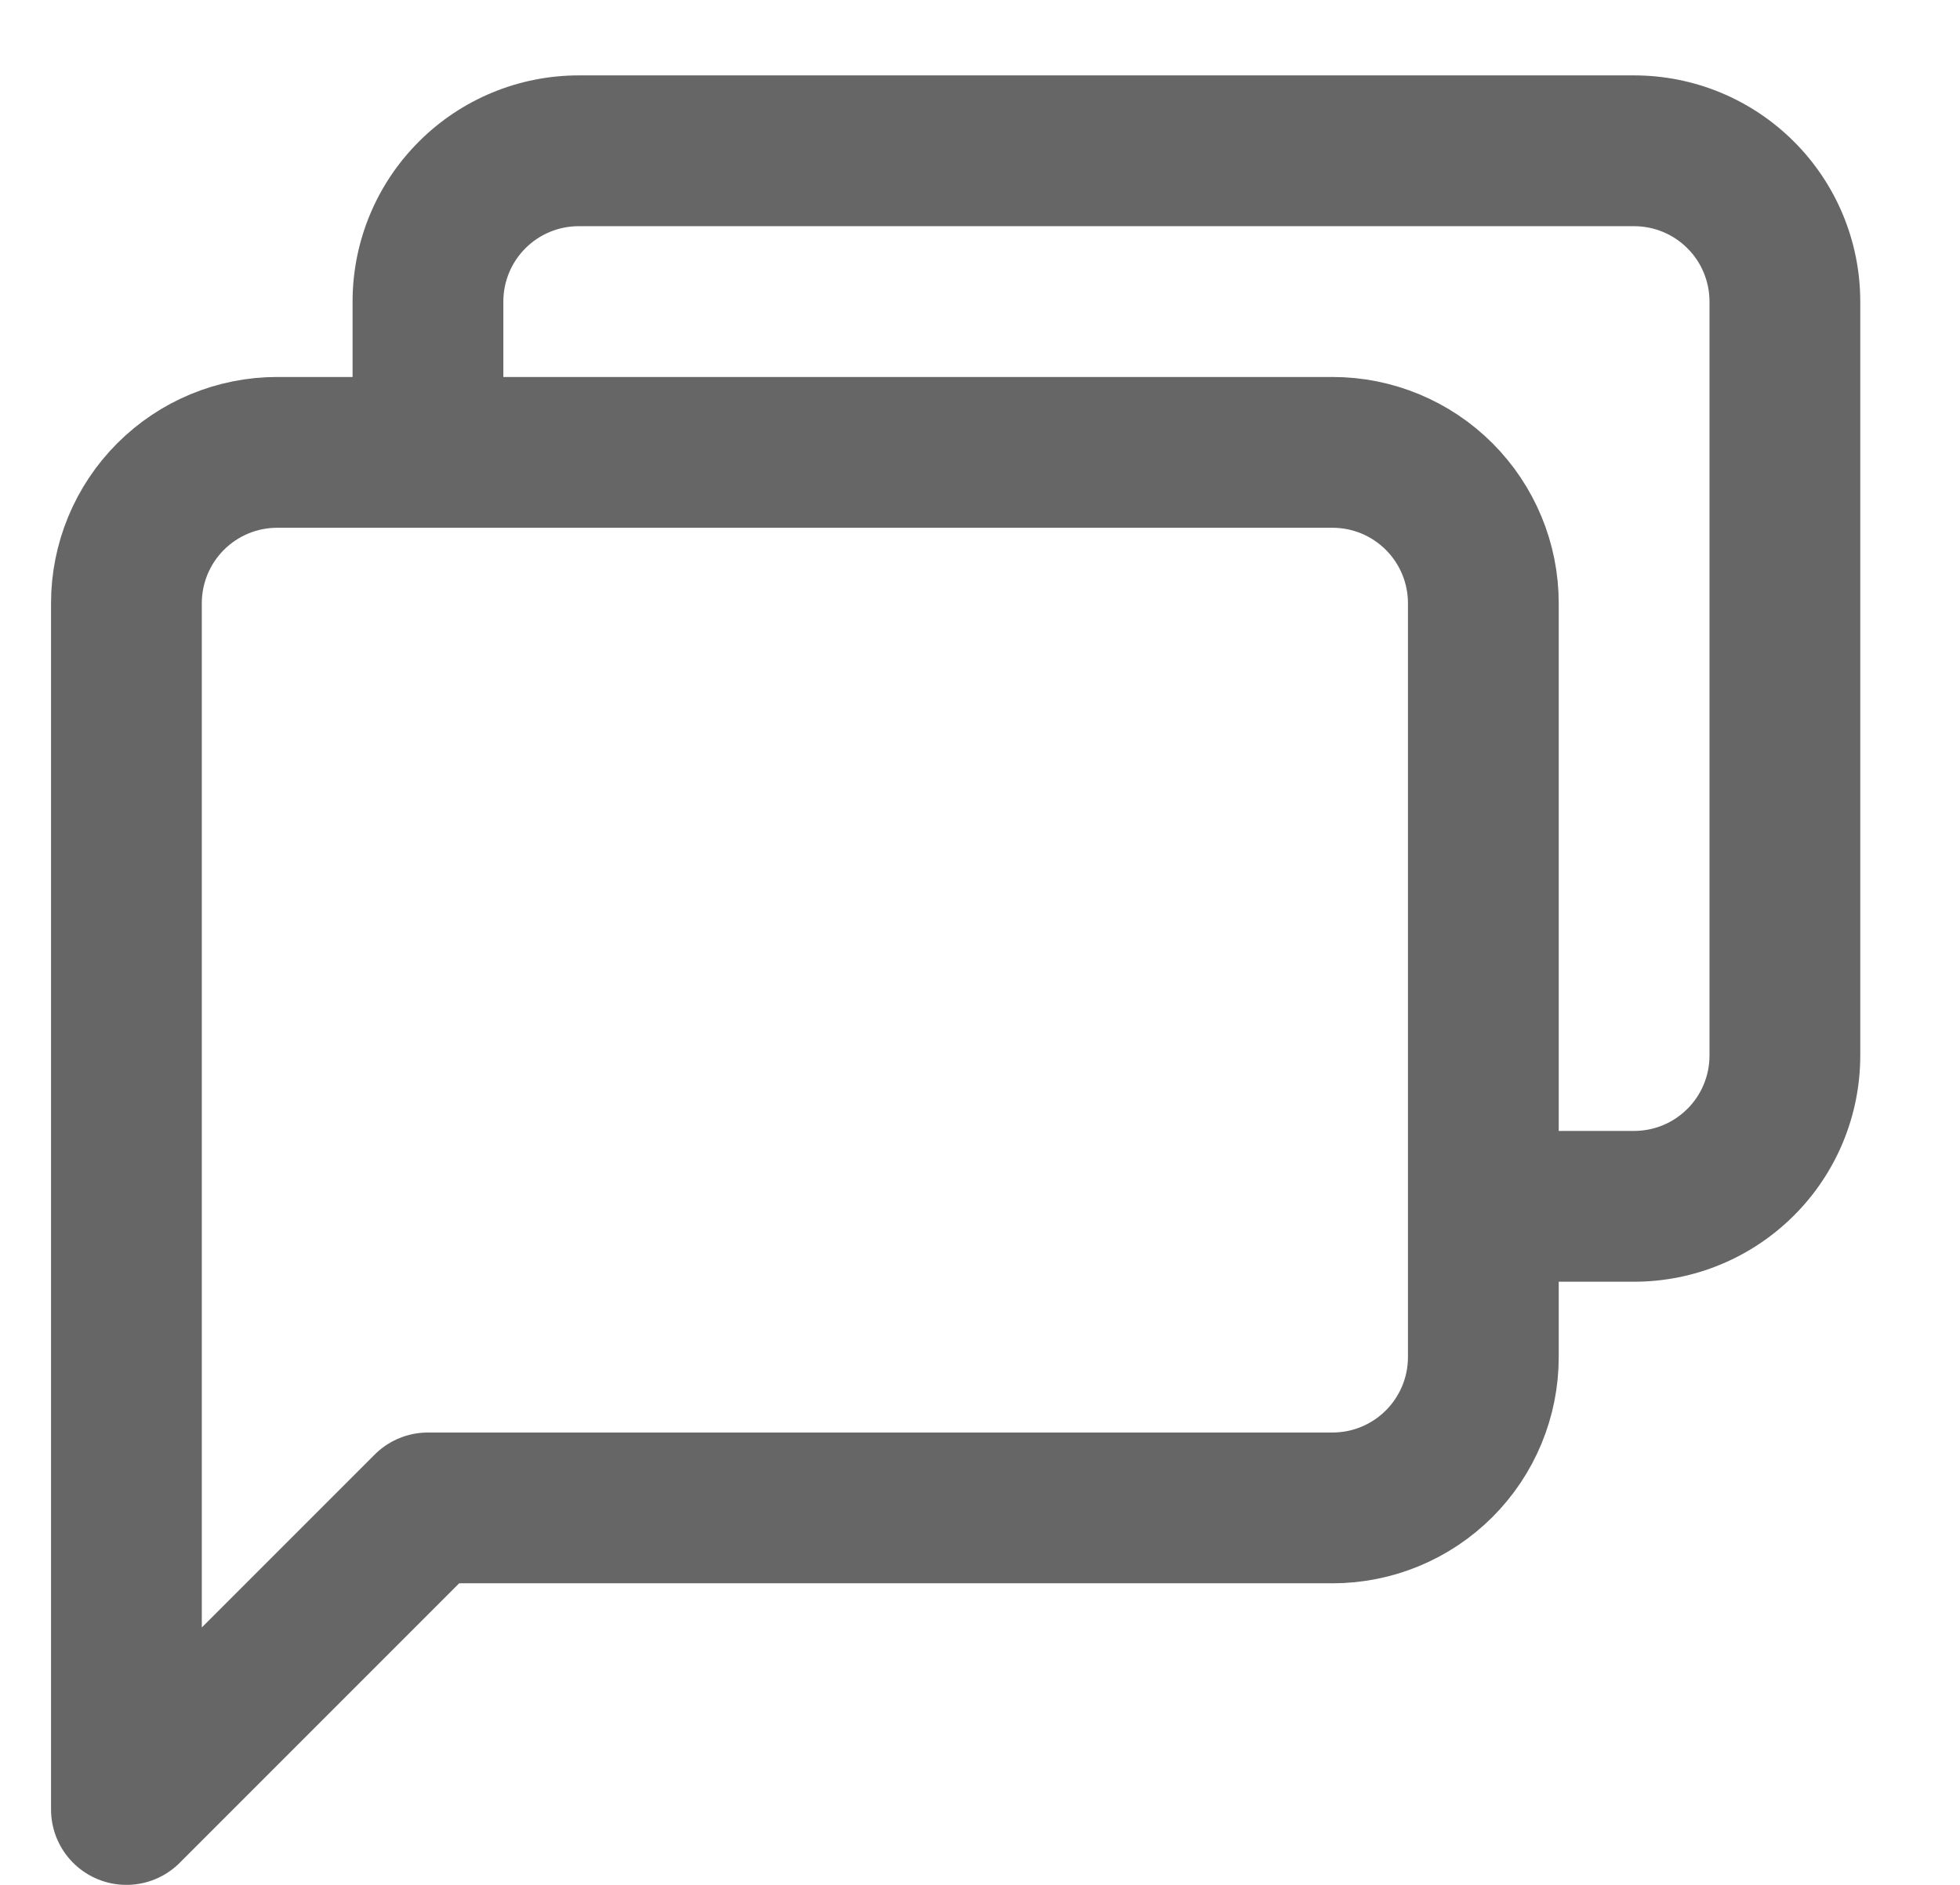
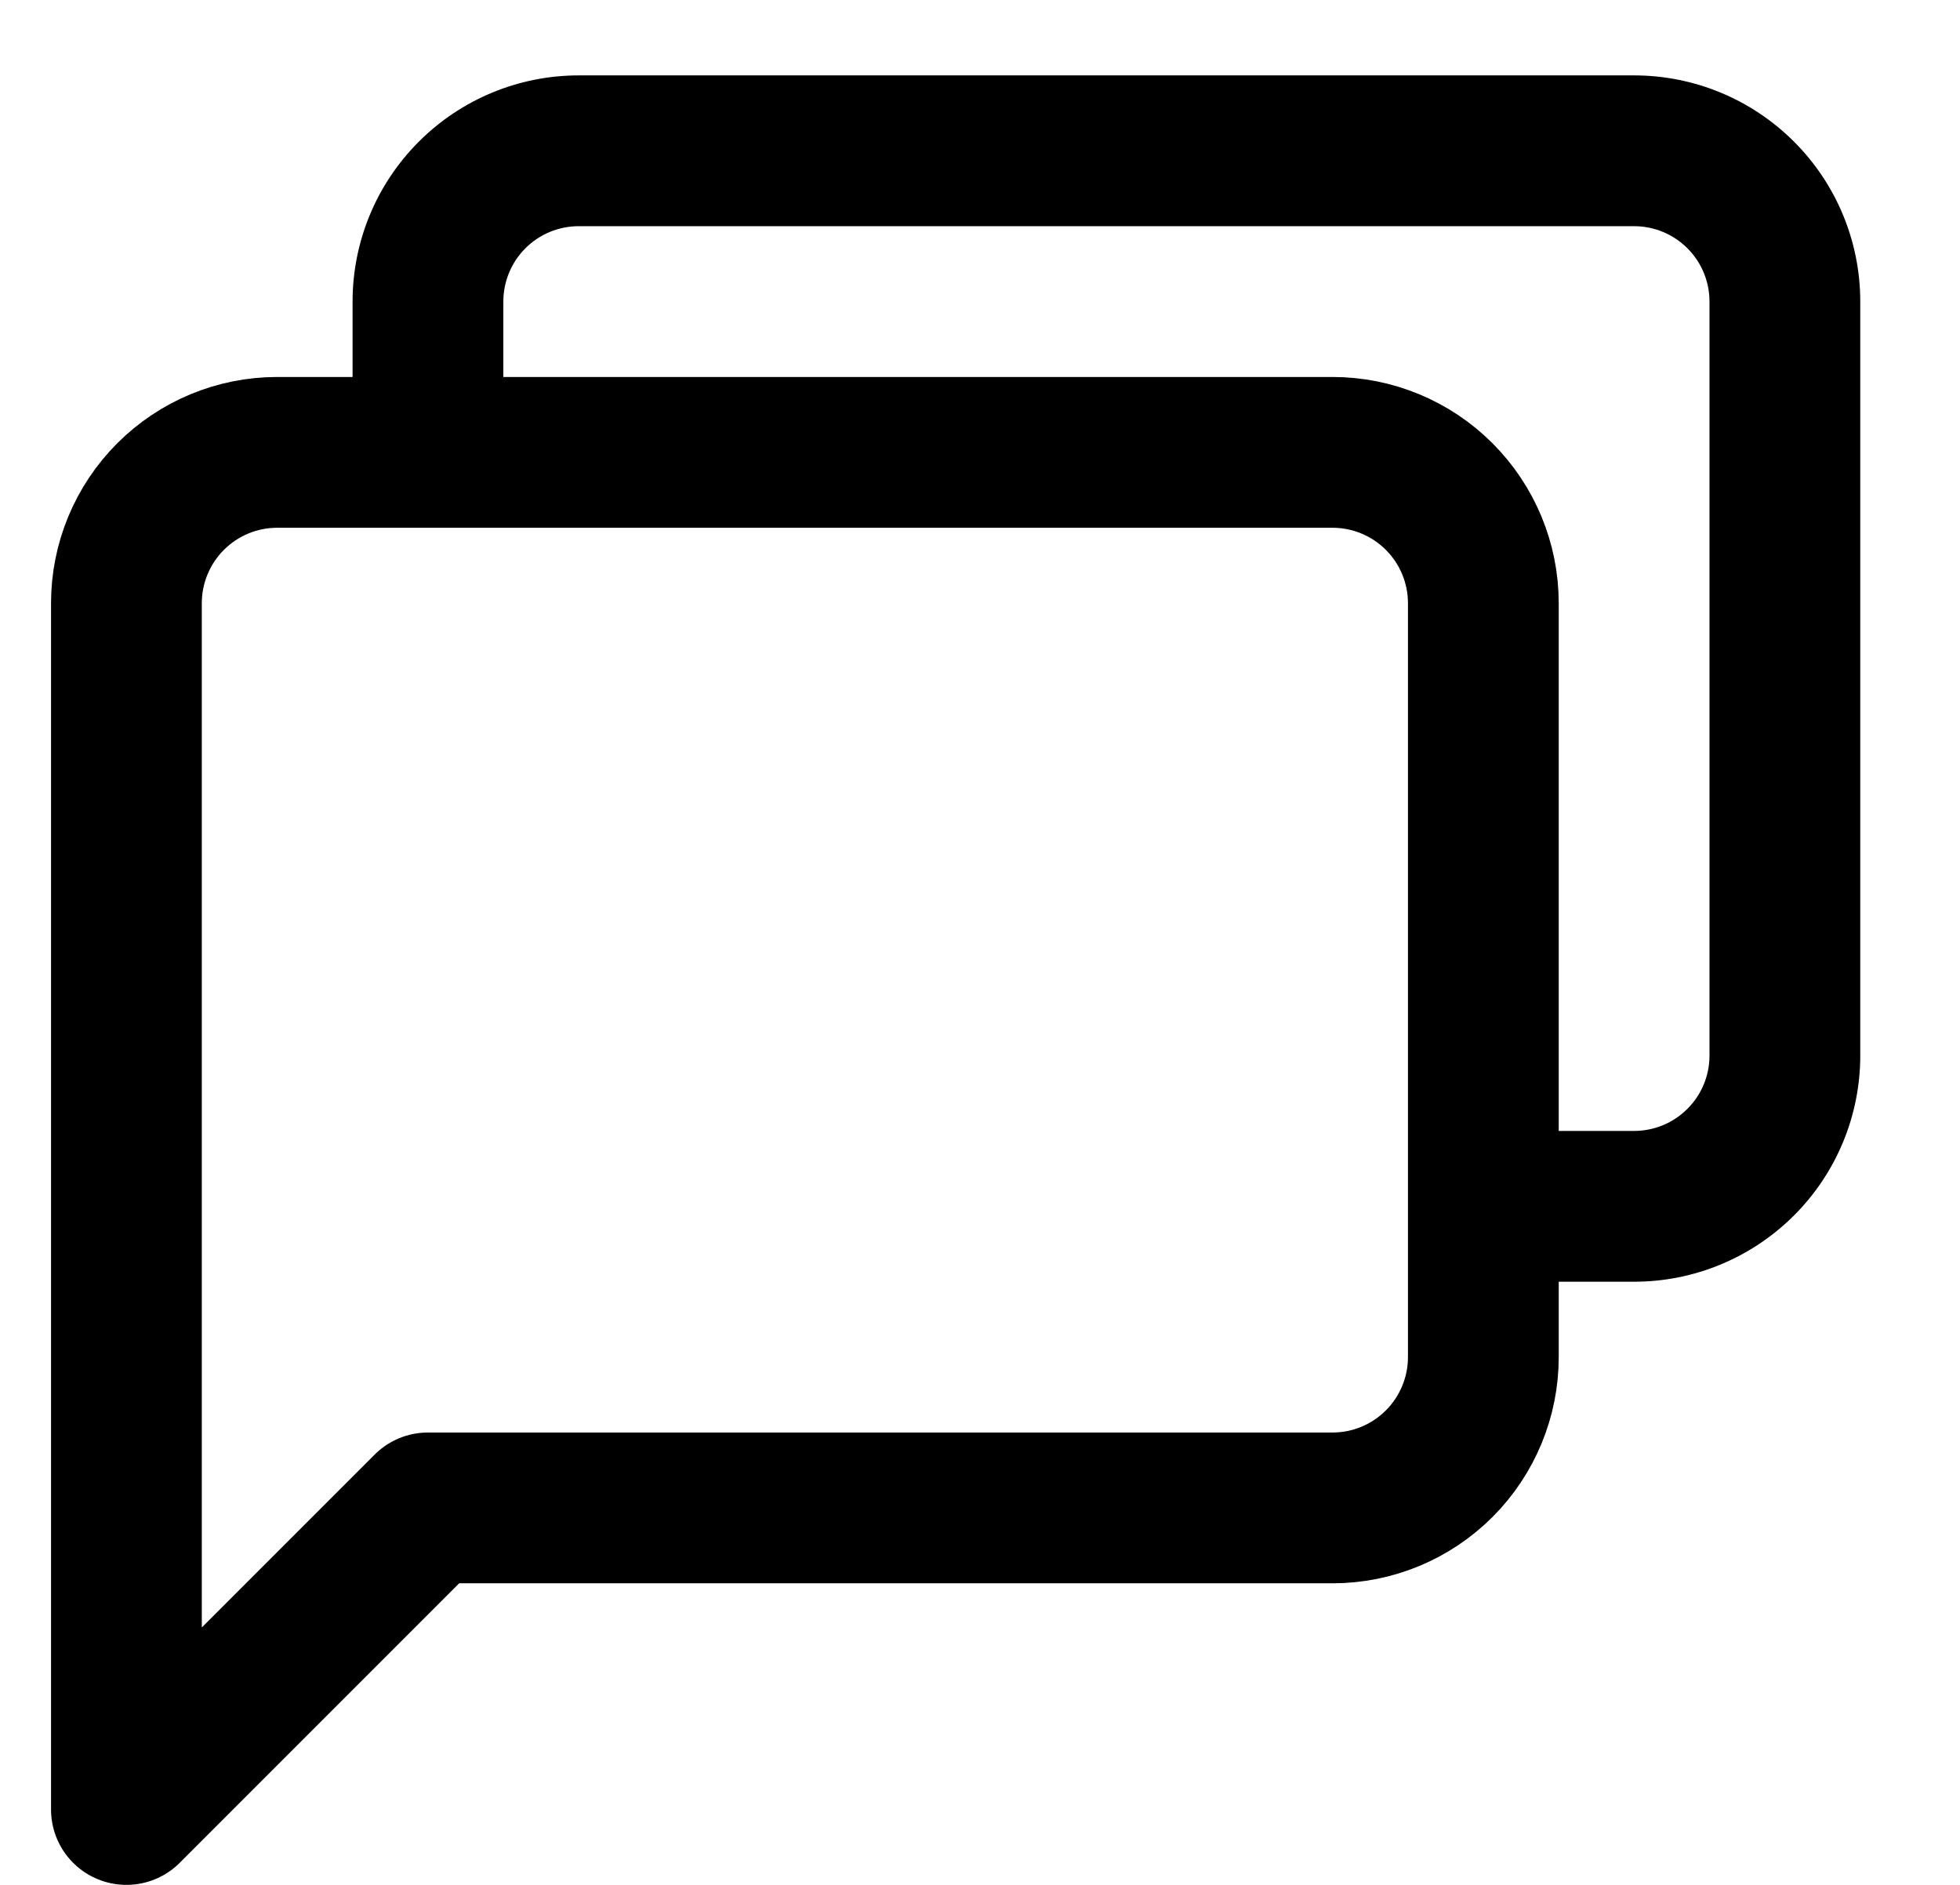
<svg xmlns="http://www.w3.org/2000/svg" width="26" height="25" viewBox="0 0 26 25" fill="none">
-   <path fill-rule="evenodd" clip-rule="evenodd" d="M6.97 3.293C7.157 3.105 7.412 3 7.677 3H21.677C21.942 3 22.196 3.105 22.384 3.293C22.572 3.48 22.677 3.735 22.677 4V14C22.677 14.265 22.572 14.52 22.384 14.707C22.196 14.895 21.942 15 21.677 15H19.677V17H21.677C22.473 17 23.235 16.684 23.798 16.121C24.361 15.559 24.677 14.796 24.677 14V4C24.677 3.204 24.361 2.441 23.798 1.879C23.235 1.316 22.473 1 21.677 1H7.677C6.881 1 6.118 1.316 5.556 1.879C4.993 2.441 4.677 3.204 4.677 4V6H6.677V4C6.677 3.735 6.782 3.48 6.97 3.293Z" fill="#666666" />
-   <path d="M19.677 18C19.677 18.53 19.466 19.039 19.091 19.414C18.716 19.789 18.207 20 17.677 20H5.677L1.677 24V8C1.677 7.47 1.888 6.961 2.263 6.586C2.638 6.211 3.146 6 3.677 6H17.677C18.207 6 18.716 6.211 19.091 6.586C19.466 6.961 19.677 7.47 19.677 8V18Z" stroke="#666666" stroke-width="2" stroke-linecap="round" stroke-linejoin="round" />
+   <path fill-rule="evenodd" clip-rule="evenodd" d="M6.97 3.293C7.157 3.105 7.412 3 7.677 3H21.677C21.942 3 22.196 3.105 22.384 3.293C22.572 3.48 22.677 3.735 22.677 4V14C22.677 14.265 22.572 14.52 22.384 14.707C22.196 14.895 21.942 15 21.677 15H19.677V17H21.677C22.473 17 23.235 16.684 23.798 16.121C24.361 15.559 24.677 14.796 24.677 14V4C24.677 3.204 24.361 2.441 23.798 1.879C23.235 1.316 22.473 1 21.677 1H7.677C6.881 1 6.118 1.316 5.556 1.879C4.993 2.441 4.677 3.204 4.677 4V6H6.677V4C6.677 3.735 6.782 3.48 6.97 3.293Z" fill="currentColor" />
+   <path d="M19.677 18C19.677 18.53 19.466 19.039 19.091 19.414C18.716 19.789 18.207 20 17.677 20H5.677L1.677 24V8C1.677 7.47 1.888 6.961 2.263 6.586C2.638 6.211 3.146 6 3.677 6H17.677C18.207 6 18.716 6.211 19.091 6.586C19.466 6.961 19.677 7.47 19.677 8V18Z" stroke="currentColor" stroke-width="2" stroke-linecap="round" stroke-linejoin="round" />
</svg>
